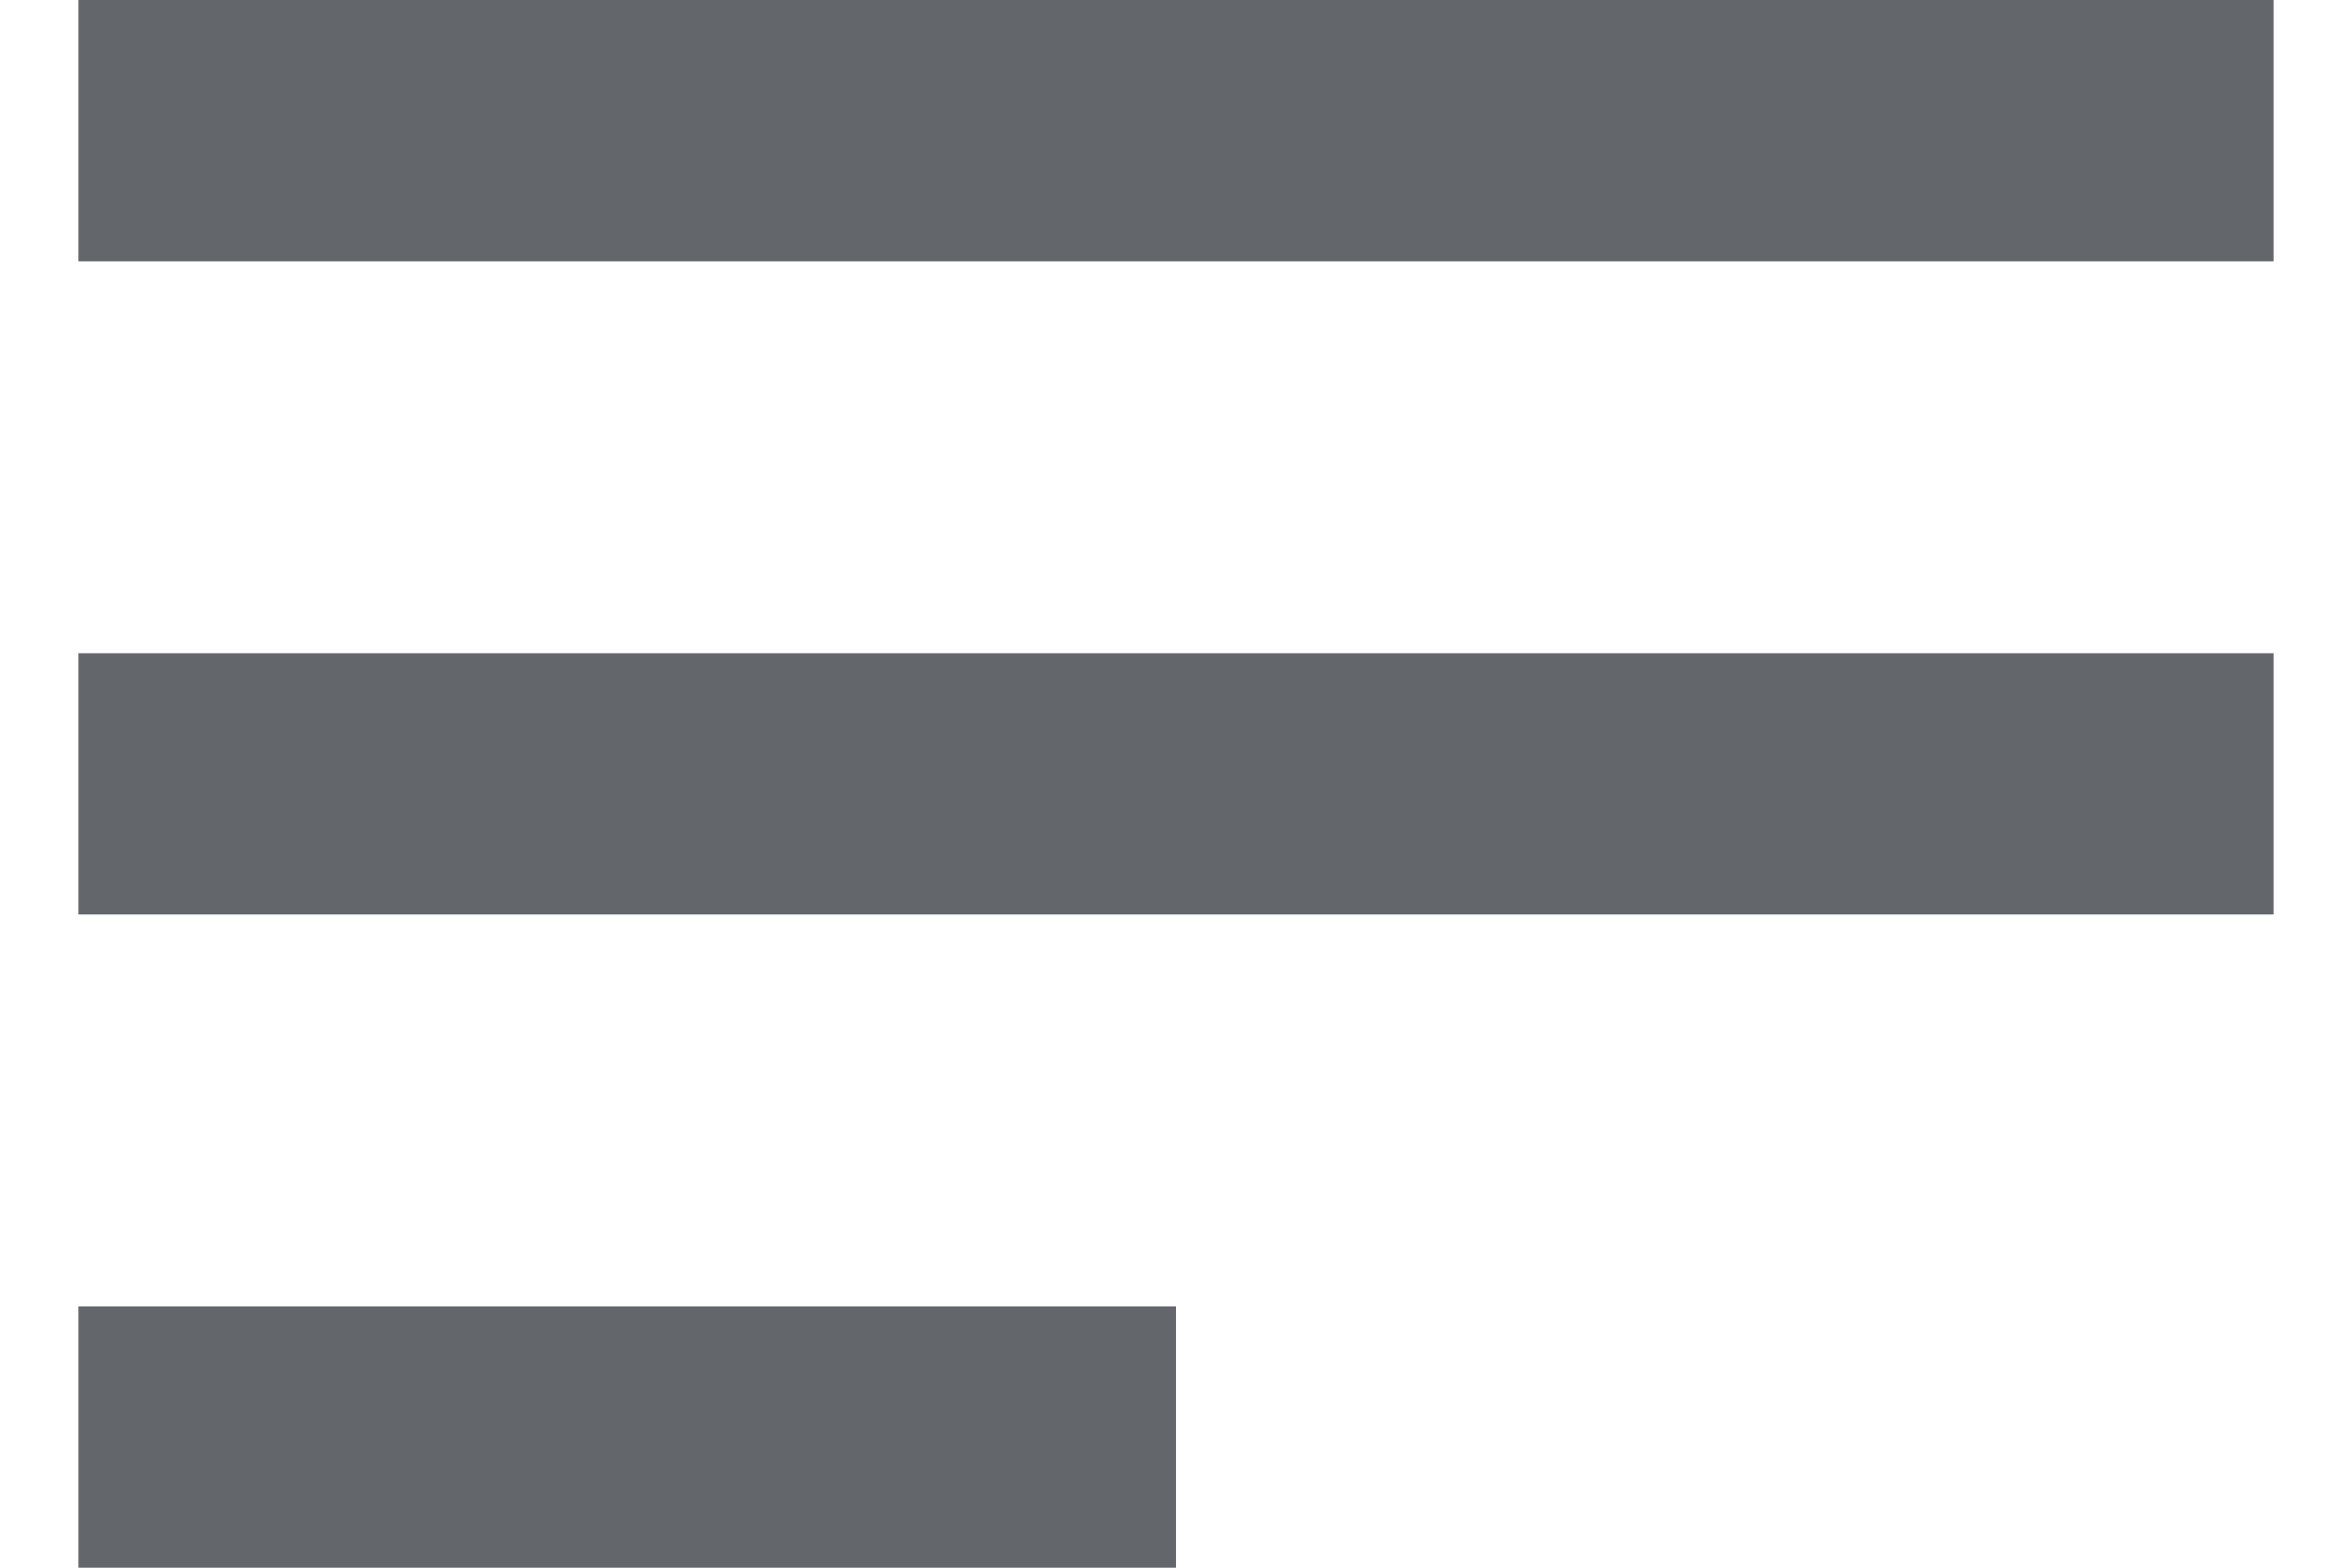
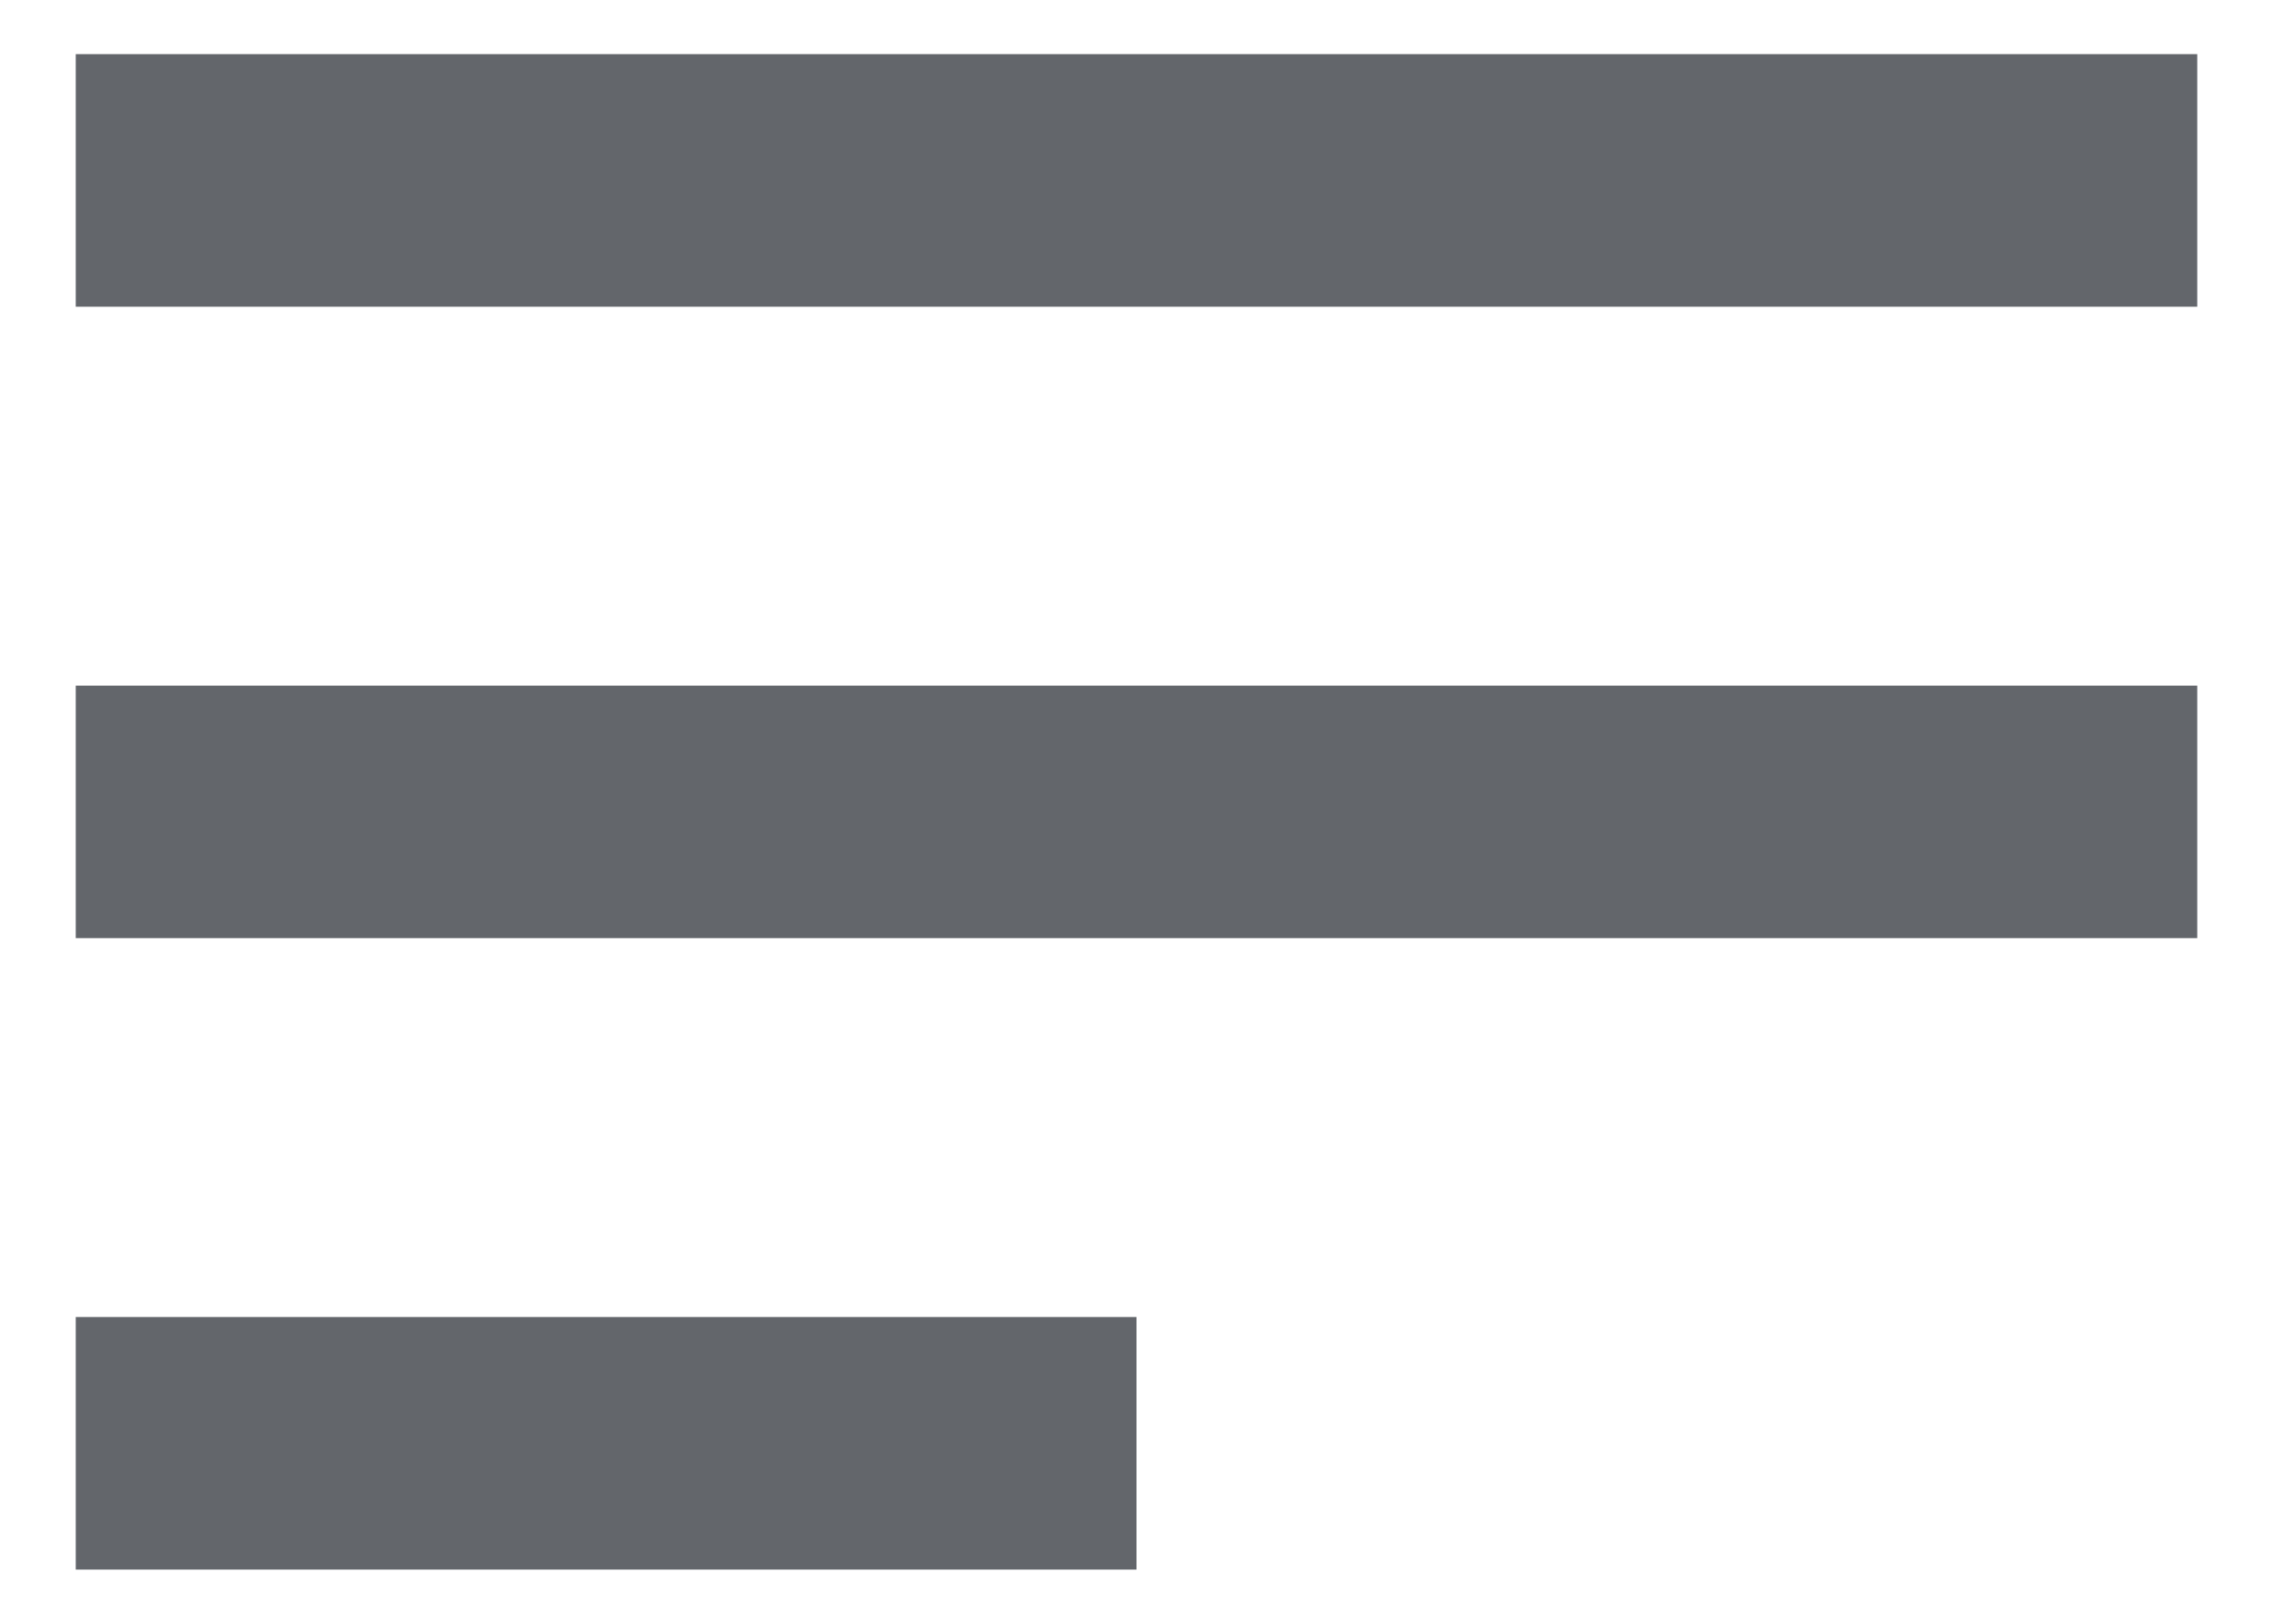
- <svg xmlns="http://www.w3.org/2000/svg" width="24" height="16" viewBox="0 0 24 16" fill="#63666B">
+ <svg xmlns="http://www.w3.org/2000/svg" width="22.4" height="16" viewBox="0 0 24 16" fill="#63666B">
  <path d="M23.2 -0V2.667H0.8V-0H23.2ZM0.8 16H12V13.333H0.8V16ZM0.8 9.333H23.2V6.667H0.8V9.333Z" />
</svg>
